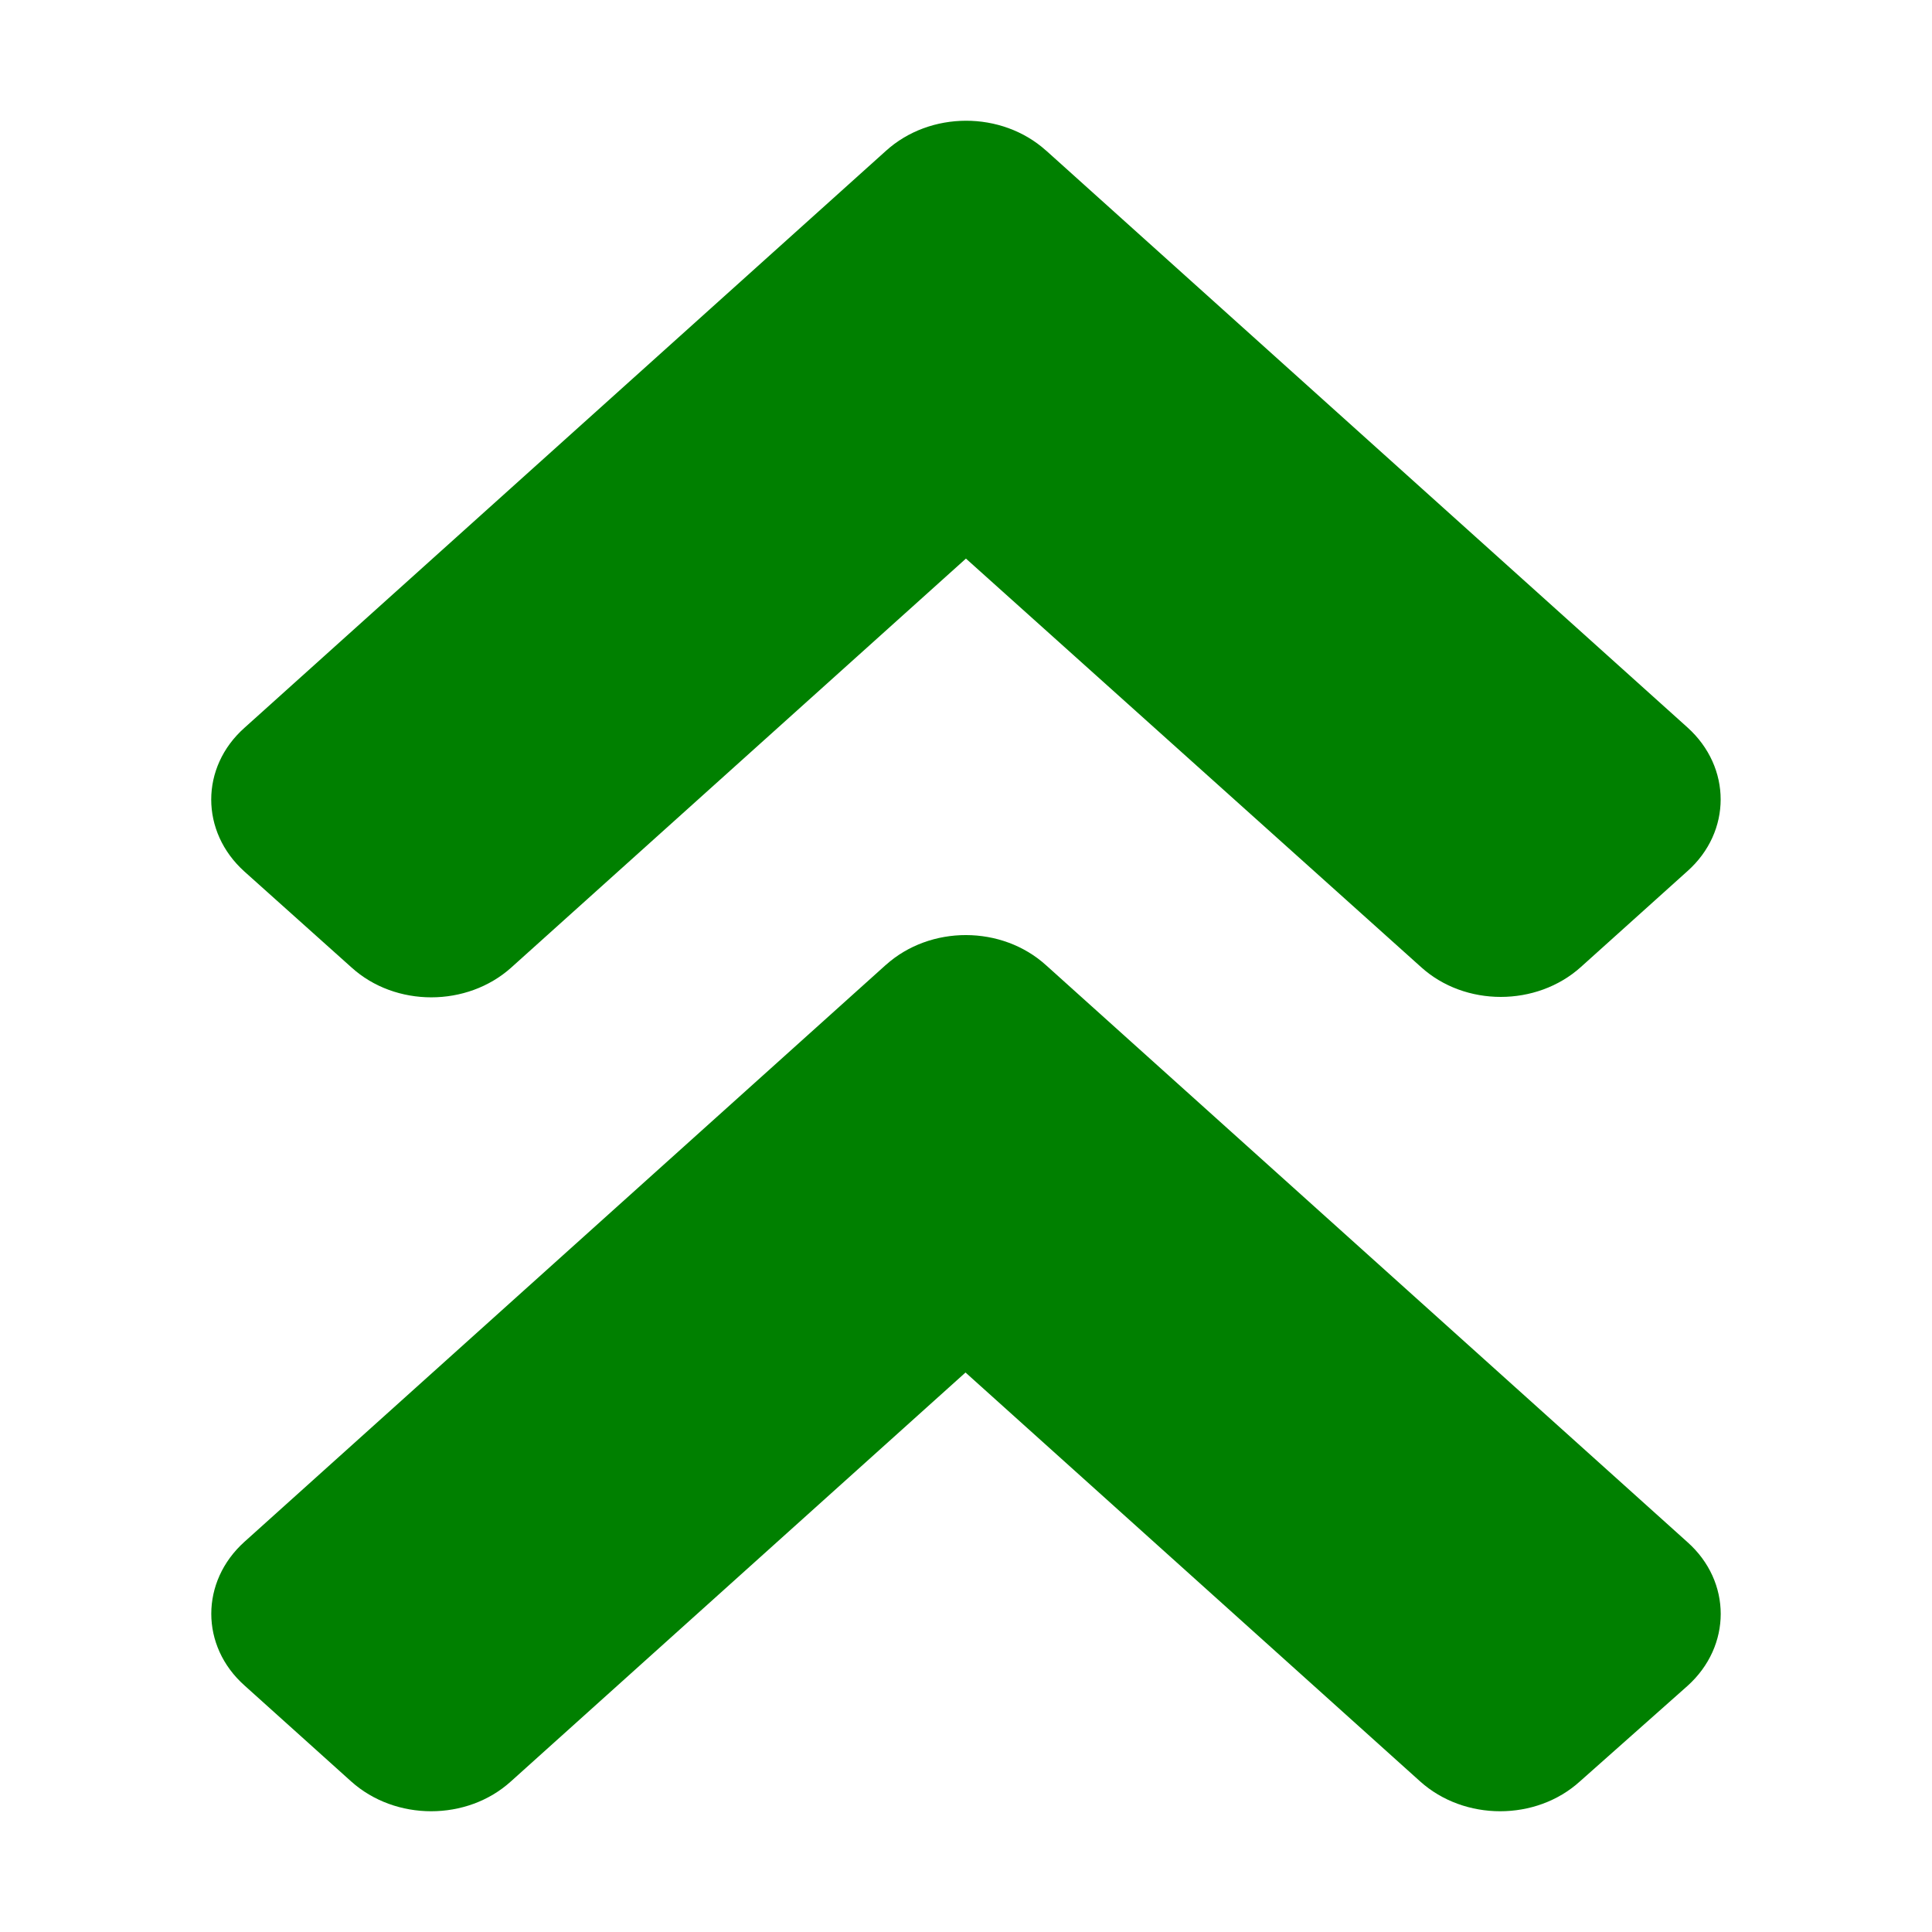
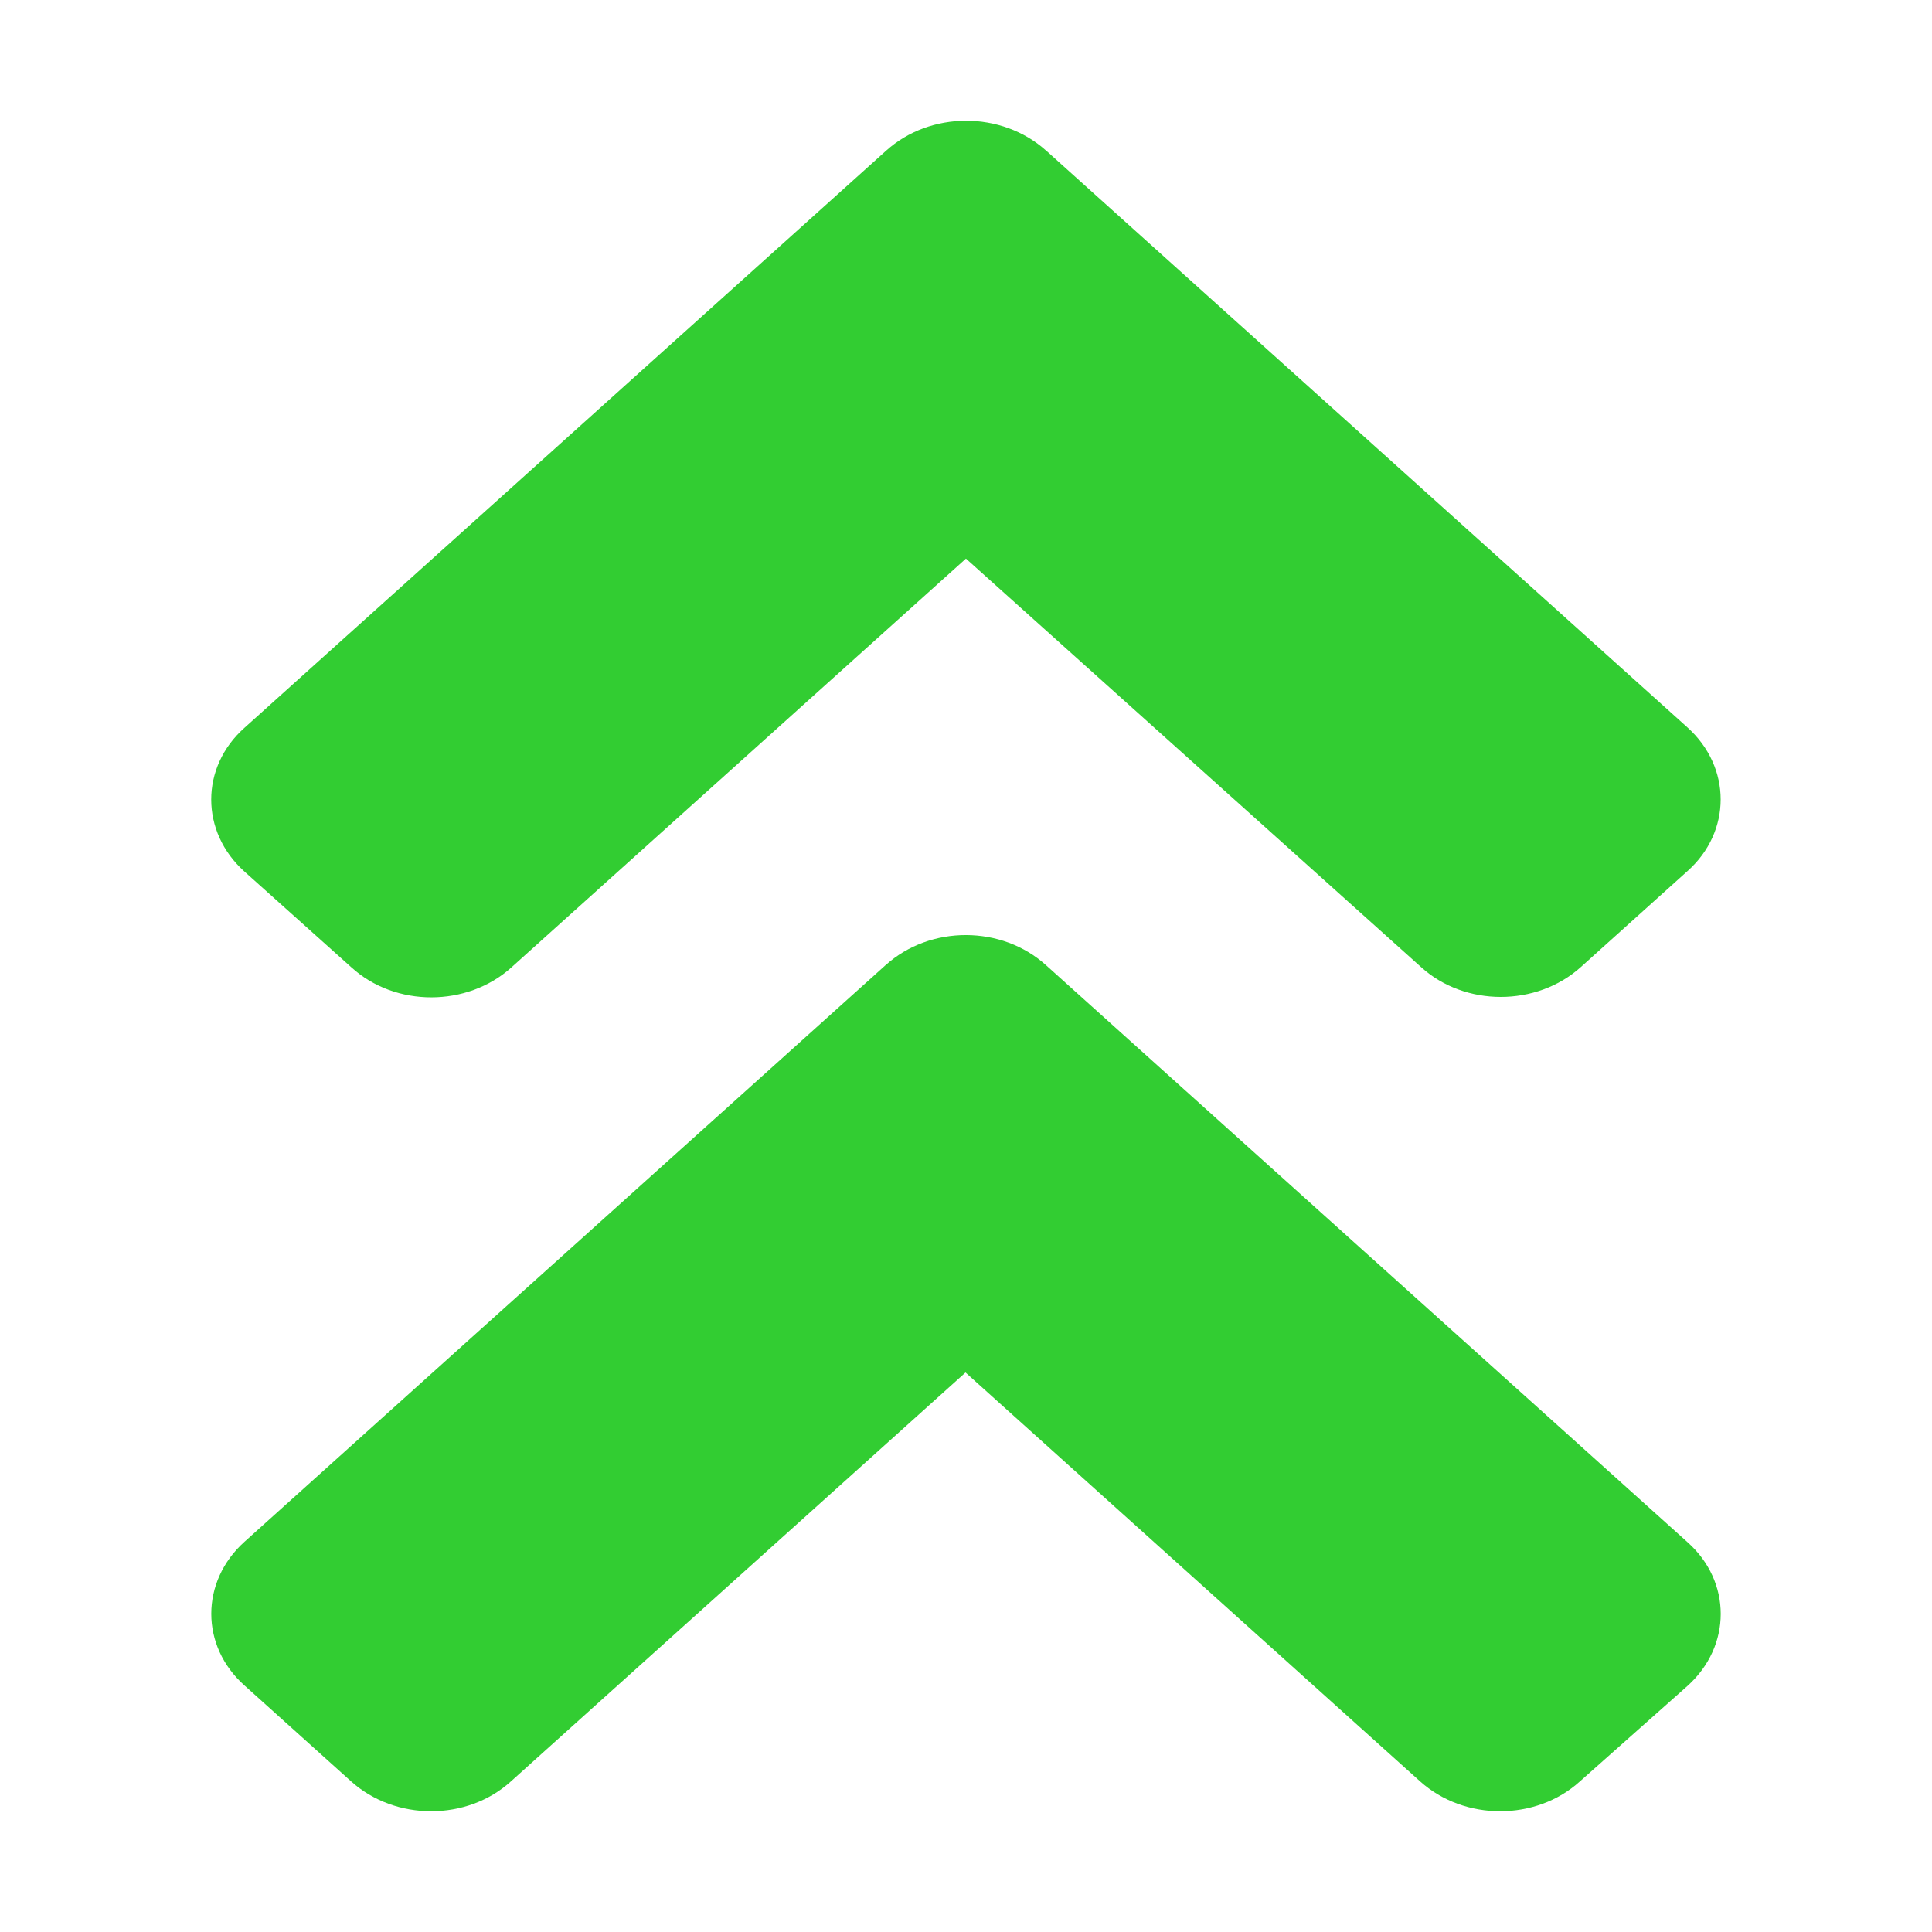
<svg xmlns="http://www.w3.org/2000/svg" height="32" viewBox="0 0 32 32" width="32">
-   <path d="m14.672 15.982-10.622 9.554c-.734.66-.734 1.728 0 2.381l1.765 1.588c.734.66 1.921.66 2.648 0l7.529-6.772 7.529 6.772c.734.66 1.921.66 2.648 0l1.781-1.581c.734-.66.734-1.728 0-2.381l-10.622-9.554c-.734-.667-1.921-.667-2.655-.007zm2.655-13.488 10.622 9.554c.734.66.734 1.728 0 2.381l-1.765 1.588c-.734.66-1.921.66-2.648 0l-7.537-6.765-7.529 6.772c-.734.66-1.921.66-2.648 0l-1.773-1.588c-.734-.66-.734-1.728 0-2.381l10.622-9.554c.734-.667 1.921-.667 2.655-.007z" fill="#008000" stroke-width=".074" />
+   <path d="m14.672 15.982-10.622 9.554c-.734.66-.734 1.728 0 2.381l1.765 1.588c.734.66 1.921.66 2.648 0l7.529-6.772 7.529 6.772c.734.66 1.921.66 2.648 0l1.781-1.581c.734-.66.734-1.728 0-2.381l-10.622-9.554c-.734-.667-1.921-.667-2.655-.007zm2.655-13.488 10.622 9.554c.734.66.734 1.728 0 2.381l-1.765 1.588c-.734.66-1.921.66-2.648 0l-7.537-6.765-7.529 6.772c-.734.66-1.921.66-2.648 0l-1.773-1.588c-.734-.66-.734-1.728 0-2.381l10.622-9.554c.734-.667 1.921-.667 2.655-.007z" fill="#32cd32" stroke-width=".074" />
</svg>
